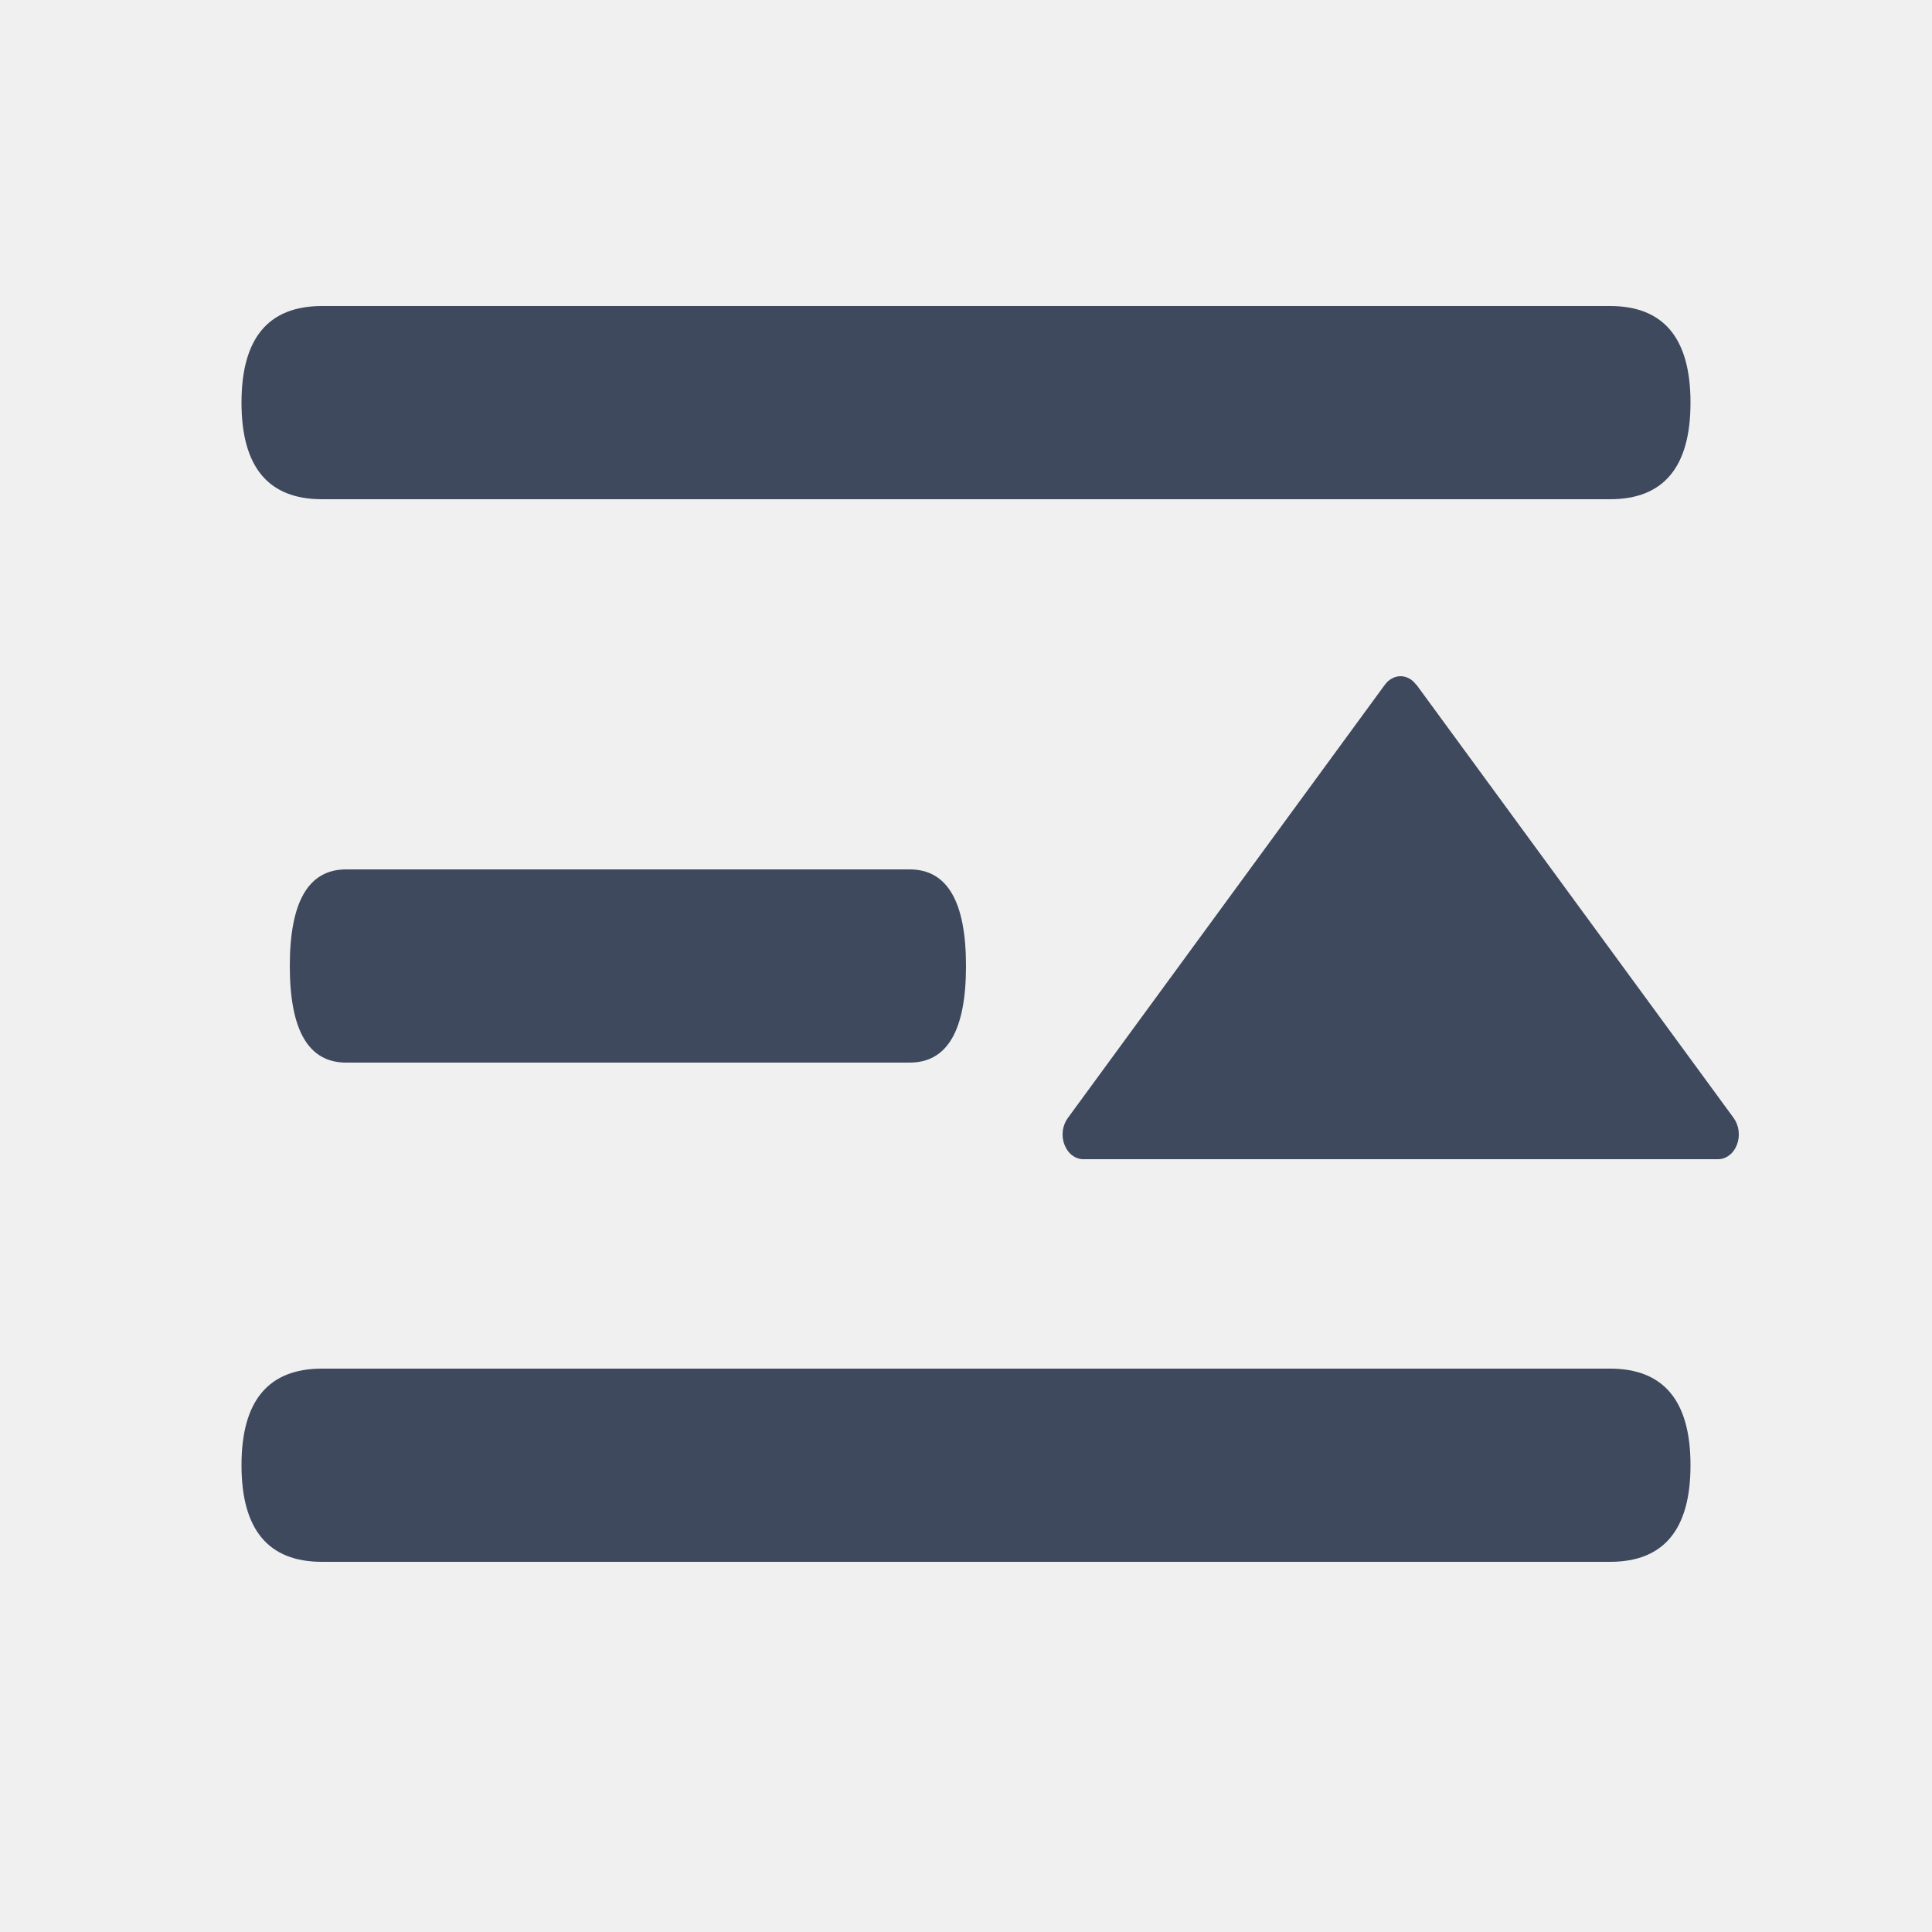
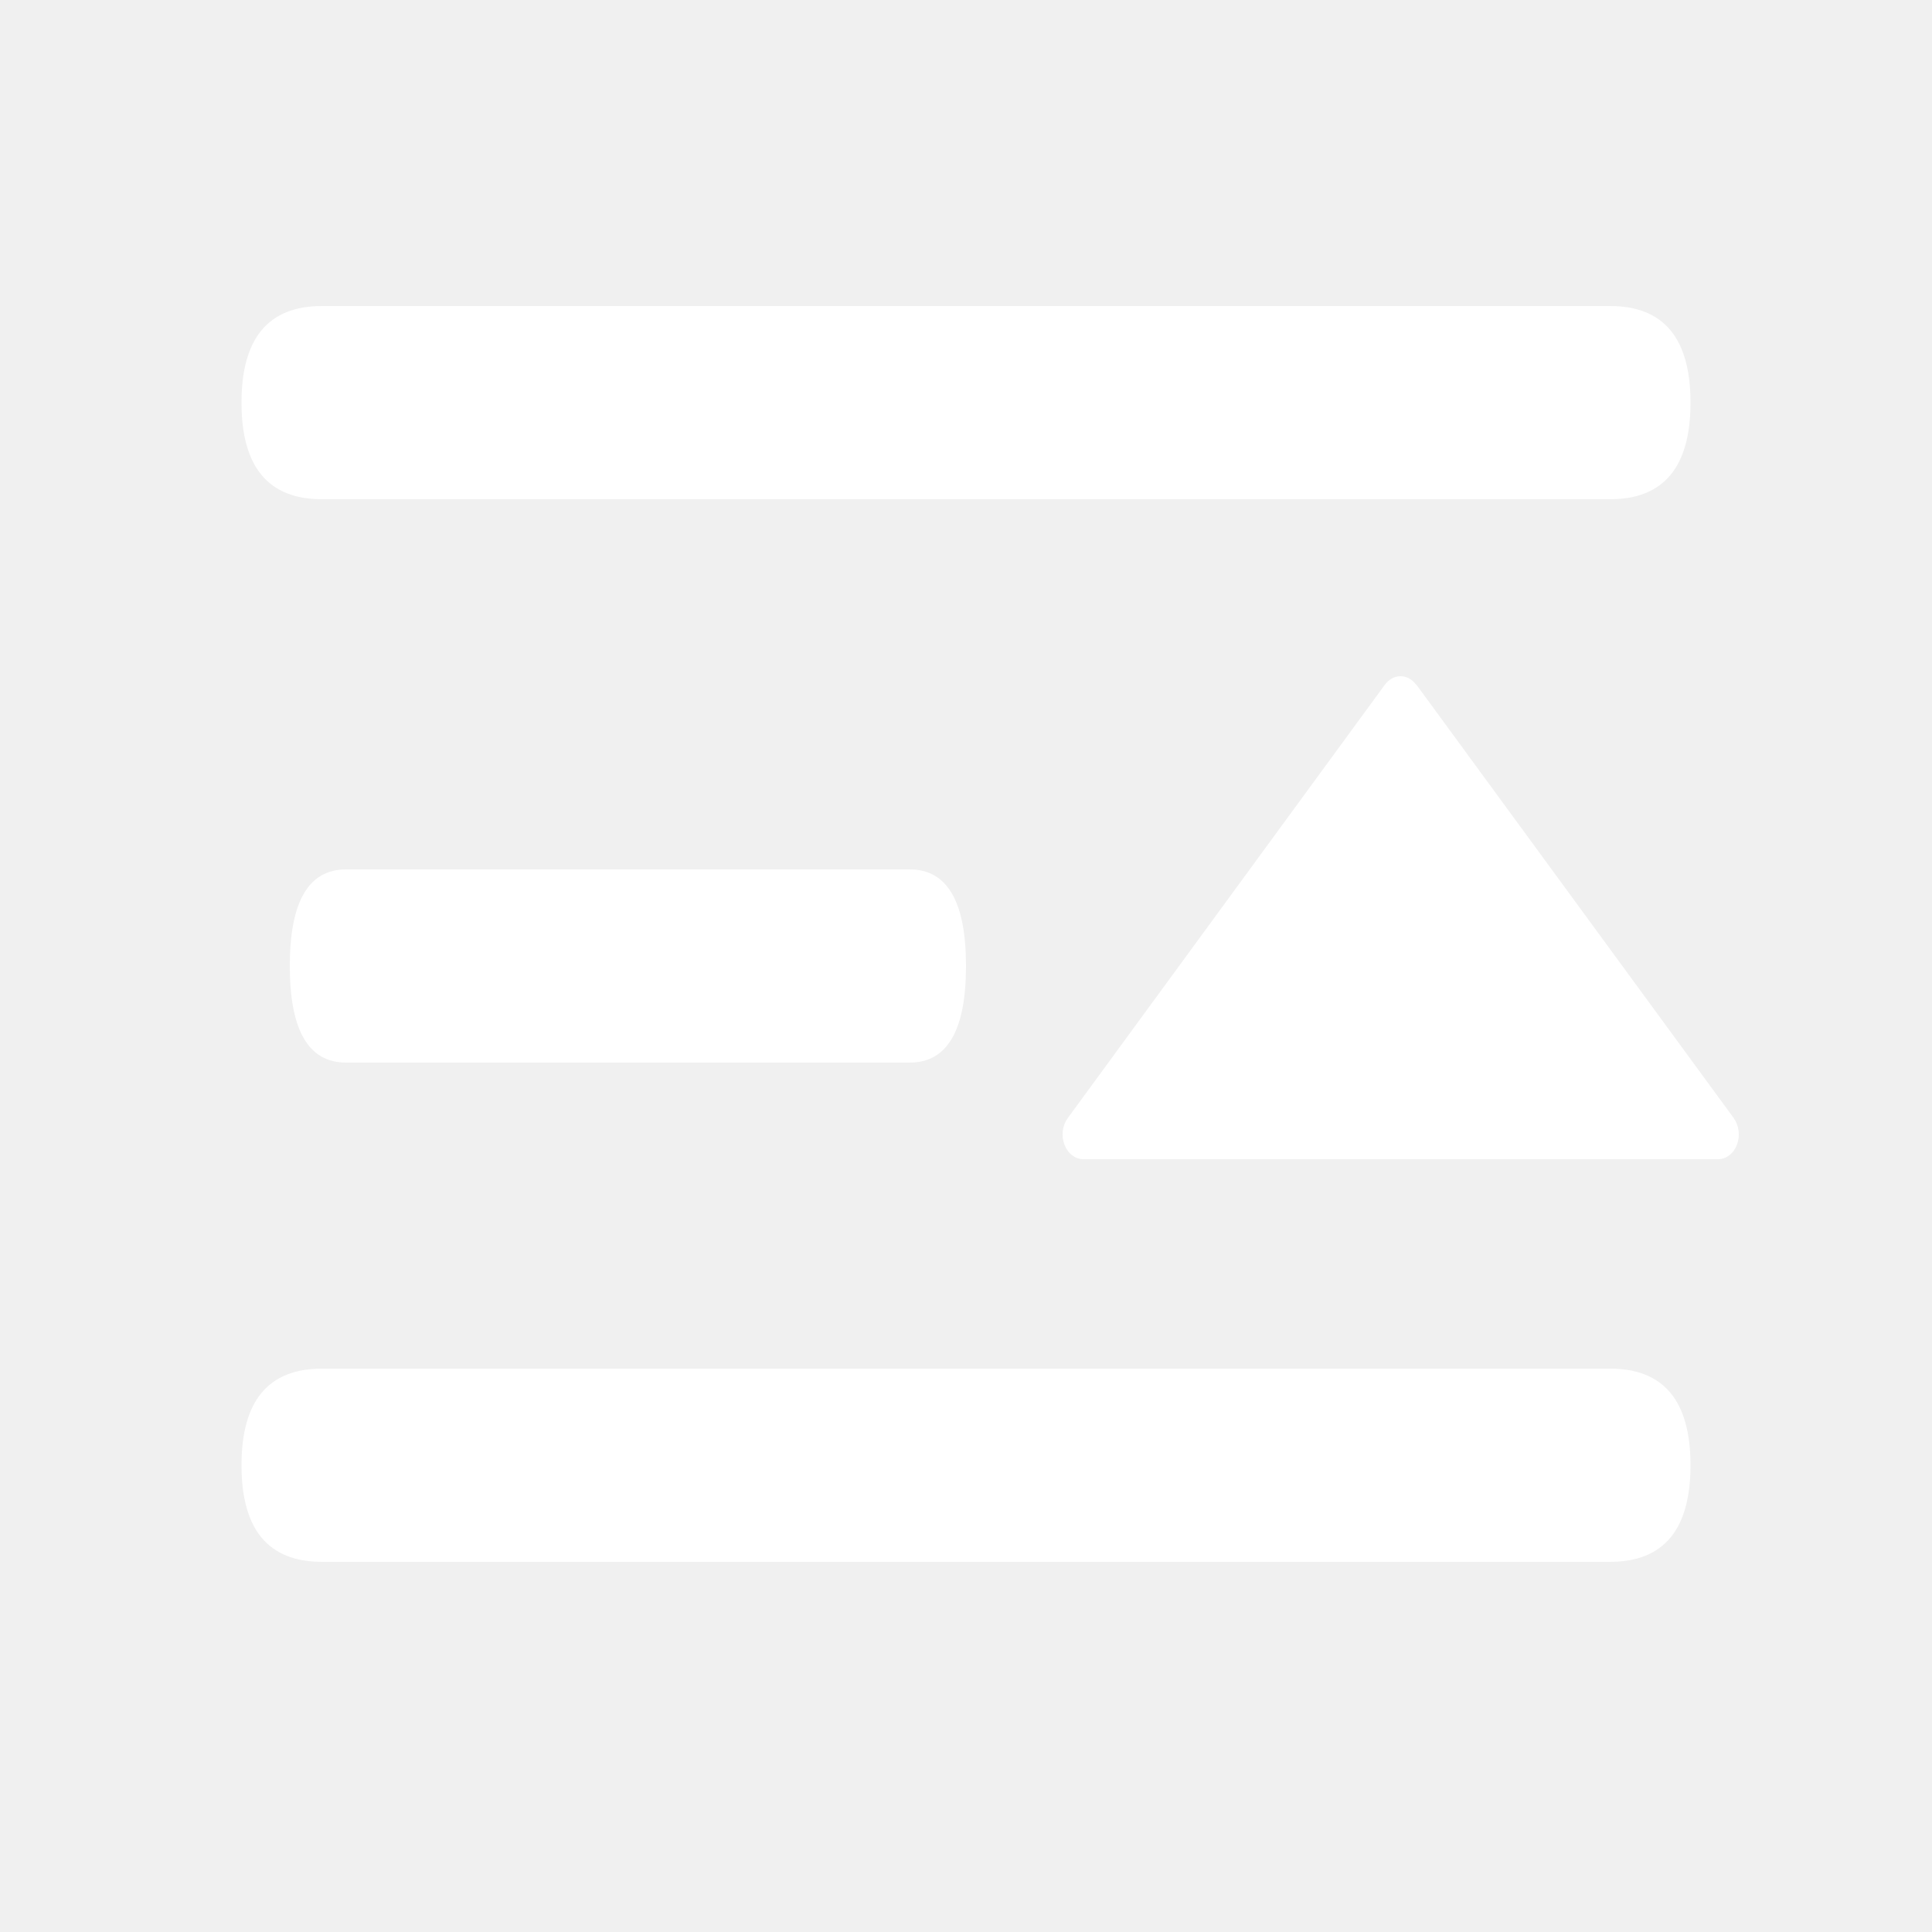
<svg xmlns="http://www.w3.org/2000/svg" width="20" height="20" viewBox="0 0 20 20" fill="none">
-   <path d="M14.662 7.087L17.948 11.575C17.974 11.612 17.992 11.658 17.998 11.706C18.004 11.755 17.998 11.805 17.981 11.849C17.964 11.894 17.937 11.932 17.902 11.959C17.868 11.985 17.828 12 17.786 12H11.214C11.172 12 11.132 11.985 11.098 11.959C11.063 11.932 11.036 11.894 11.019 11.849C11.002 11.805 10.996 11.755 11.002 11.706C11.008 11.658 11.026 11.612 11.053 11.575L14.337 7.087C14.357 7.06 14.382 7.038 14.41 7.023C14.438 7.008 14.468 7 14.498 7C14.529 7 14.559 7.008 14.587 7.023C14.615 7.038 14.639 7.06 14.659 7.087H14.662Z" fill="#3E495E" />
-   <path d="M3.333 3.168H16.667C17.222 3.168 17.5 3.501 17.5 4.168C17.5 4.835 17.222 5.168 16.667 5.168H3.333C2.778 5.168 2.5 4.835 2.5 4.168C2.5 3.501 2.778 3.168 3.333 3.168Z" fill="#3E495E" />
-   <path d="M3.333 14.168H16.667C17.222 14.168 17.5 14.501 17.5 15.168C17.5 15.835 17.222 16.168 16.667 16.168H3.333C2.778 16.168 2.5 15.835 2.5 15.168C2.5 14.501 2.778 14.168 3.333 14.168Z" fill="#3E495E" />
-   <path d="M3.583 9H9.417C9.806 9 10 9.333 10 10C10 10.667 9.806 11 9.417 11H3.583C3.194 11 3 10.667 3 10C3 9.333 3.194 9 3.583 9Z" fill="#3E495E" />
+   <path d="M14.662 7.087L17.948 11.575C17.974 11.612 17.992 11.658 17.998 11.706C18.004 11.755 17.998 11.805 17.981 11.849C17.964 11.894 17.937 11.932 17.902 11.959C17.868 11.985 17.828 12 17.786 12H11.214C11.172 12 11.132 11.985 11.098 11.959C11.063 11.932 11.036 11.894 11.019 11.849C11.002 11.805 10.996 11.755 11.002 11.706C11.008 11.658 11.026 11.612 11.053 11.575L14.337 7.087C14.357 7.06 14.382 7.038 14.41 7.023C14.438 7.008 14.468 7 14.498 7C14.529 7 14.559 7.008 14.587 7.023C14.615 7.038 14.639 7.06 14.659 7.087H14.662Z" fill="#FFF" />
+   <path d="M3.333 3.168H16.667C17.222 3.168 17.5 3.501 17.5 4.168C17.5 4.835 17.222 5.168 16.667 5.168H3.333C2.778 5.168 2.5 4.835 2.5 4.168C2.5 3.501 2.778 3.168 3.333 3.168Z" fill="#FFF" />
+   <path d="M3.333 14.168H16.667C17.222 14.168 17.5 14.501 17.5 15.168C17.5 15.835 17.222 16.168 16.667 16.168H3.333C2.778 16.168 2.5 15.835 2.5 15.168C2.5 14.501 2.778 14.168 3.333 14.168Z" fill="#FFF" />
+   <path d="M3.583 9H9.417C9.806 9 10 9.333 10 10C10 10.667 9.806 11 9.417 11H3.583C3.194 11 3 10.667 3 10C3 9.333 3.194 9 3.583 9Z" fill="#FFF" />
</svg>
